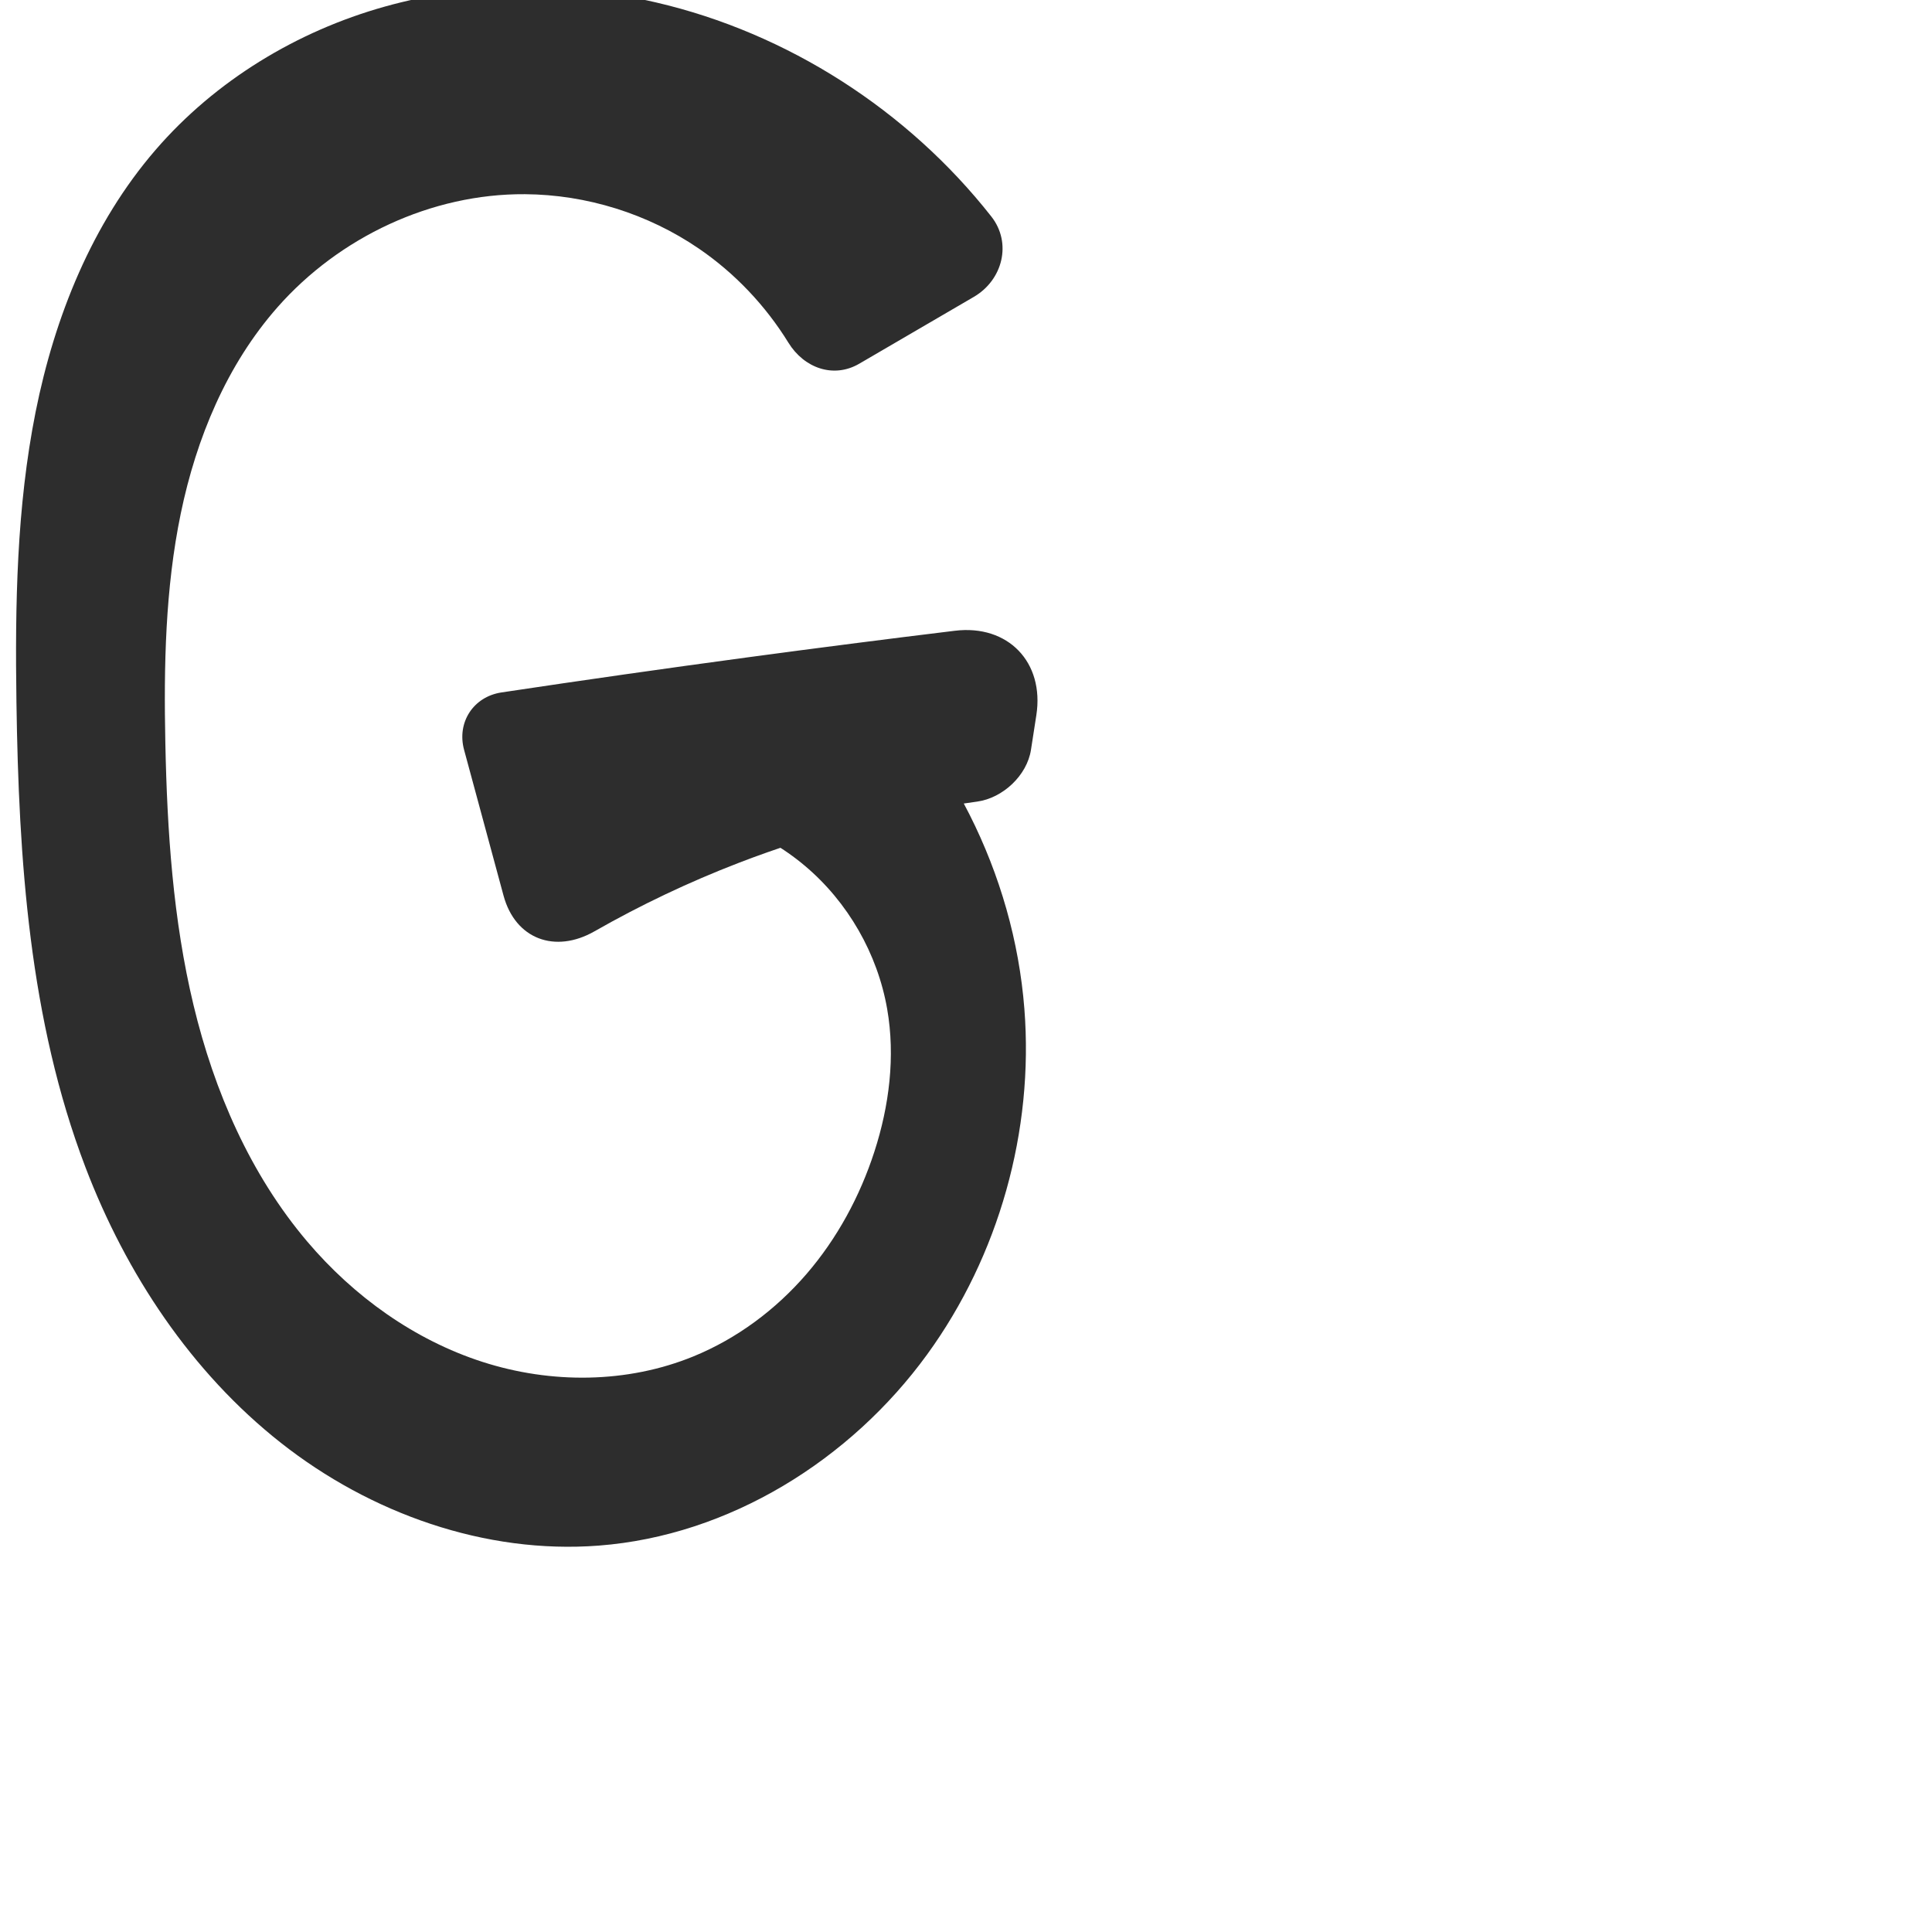
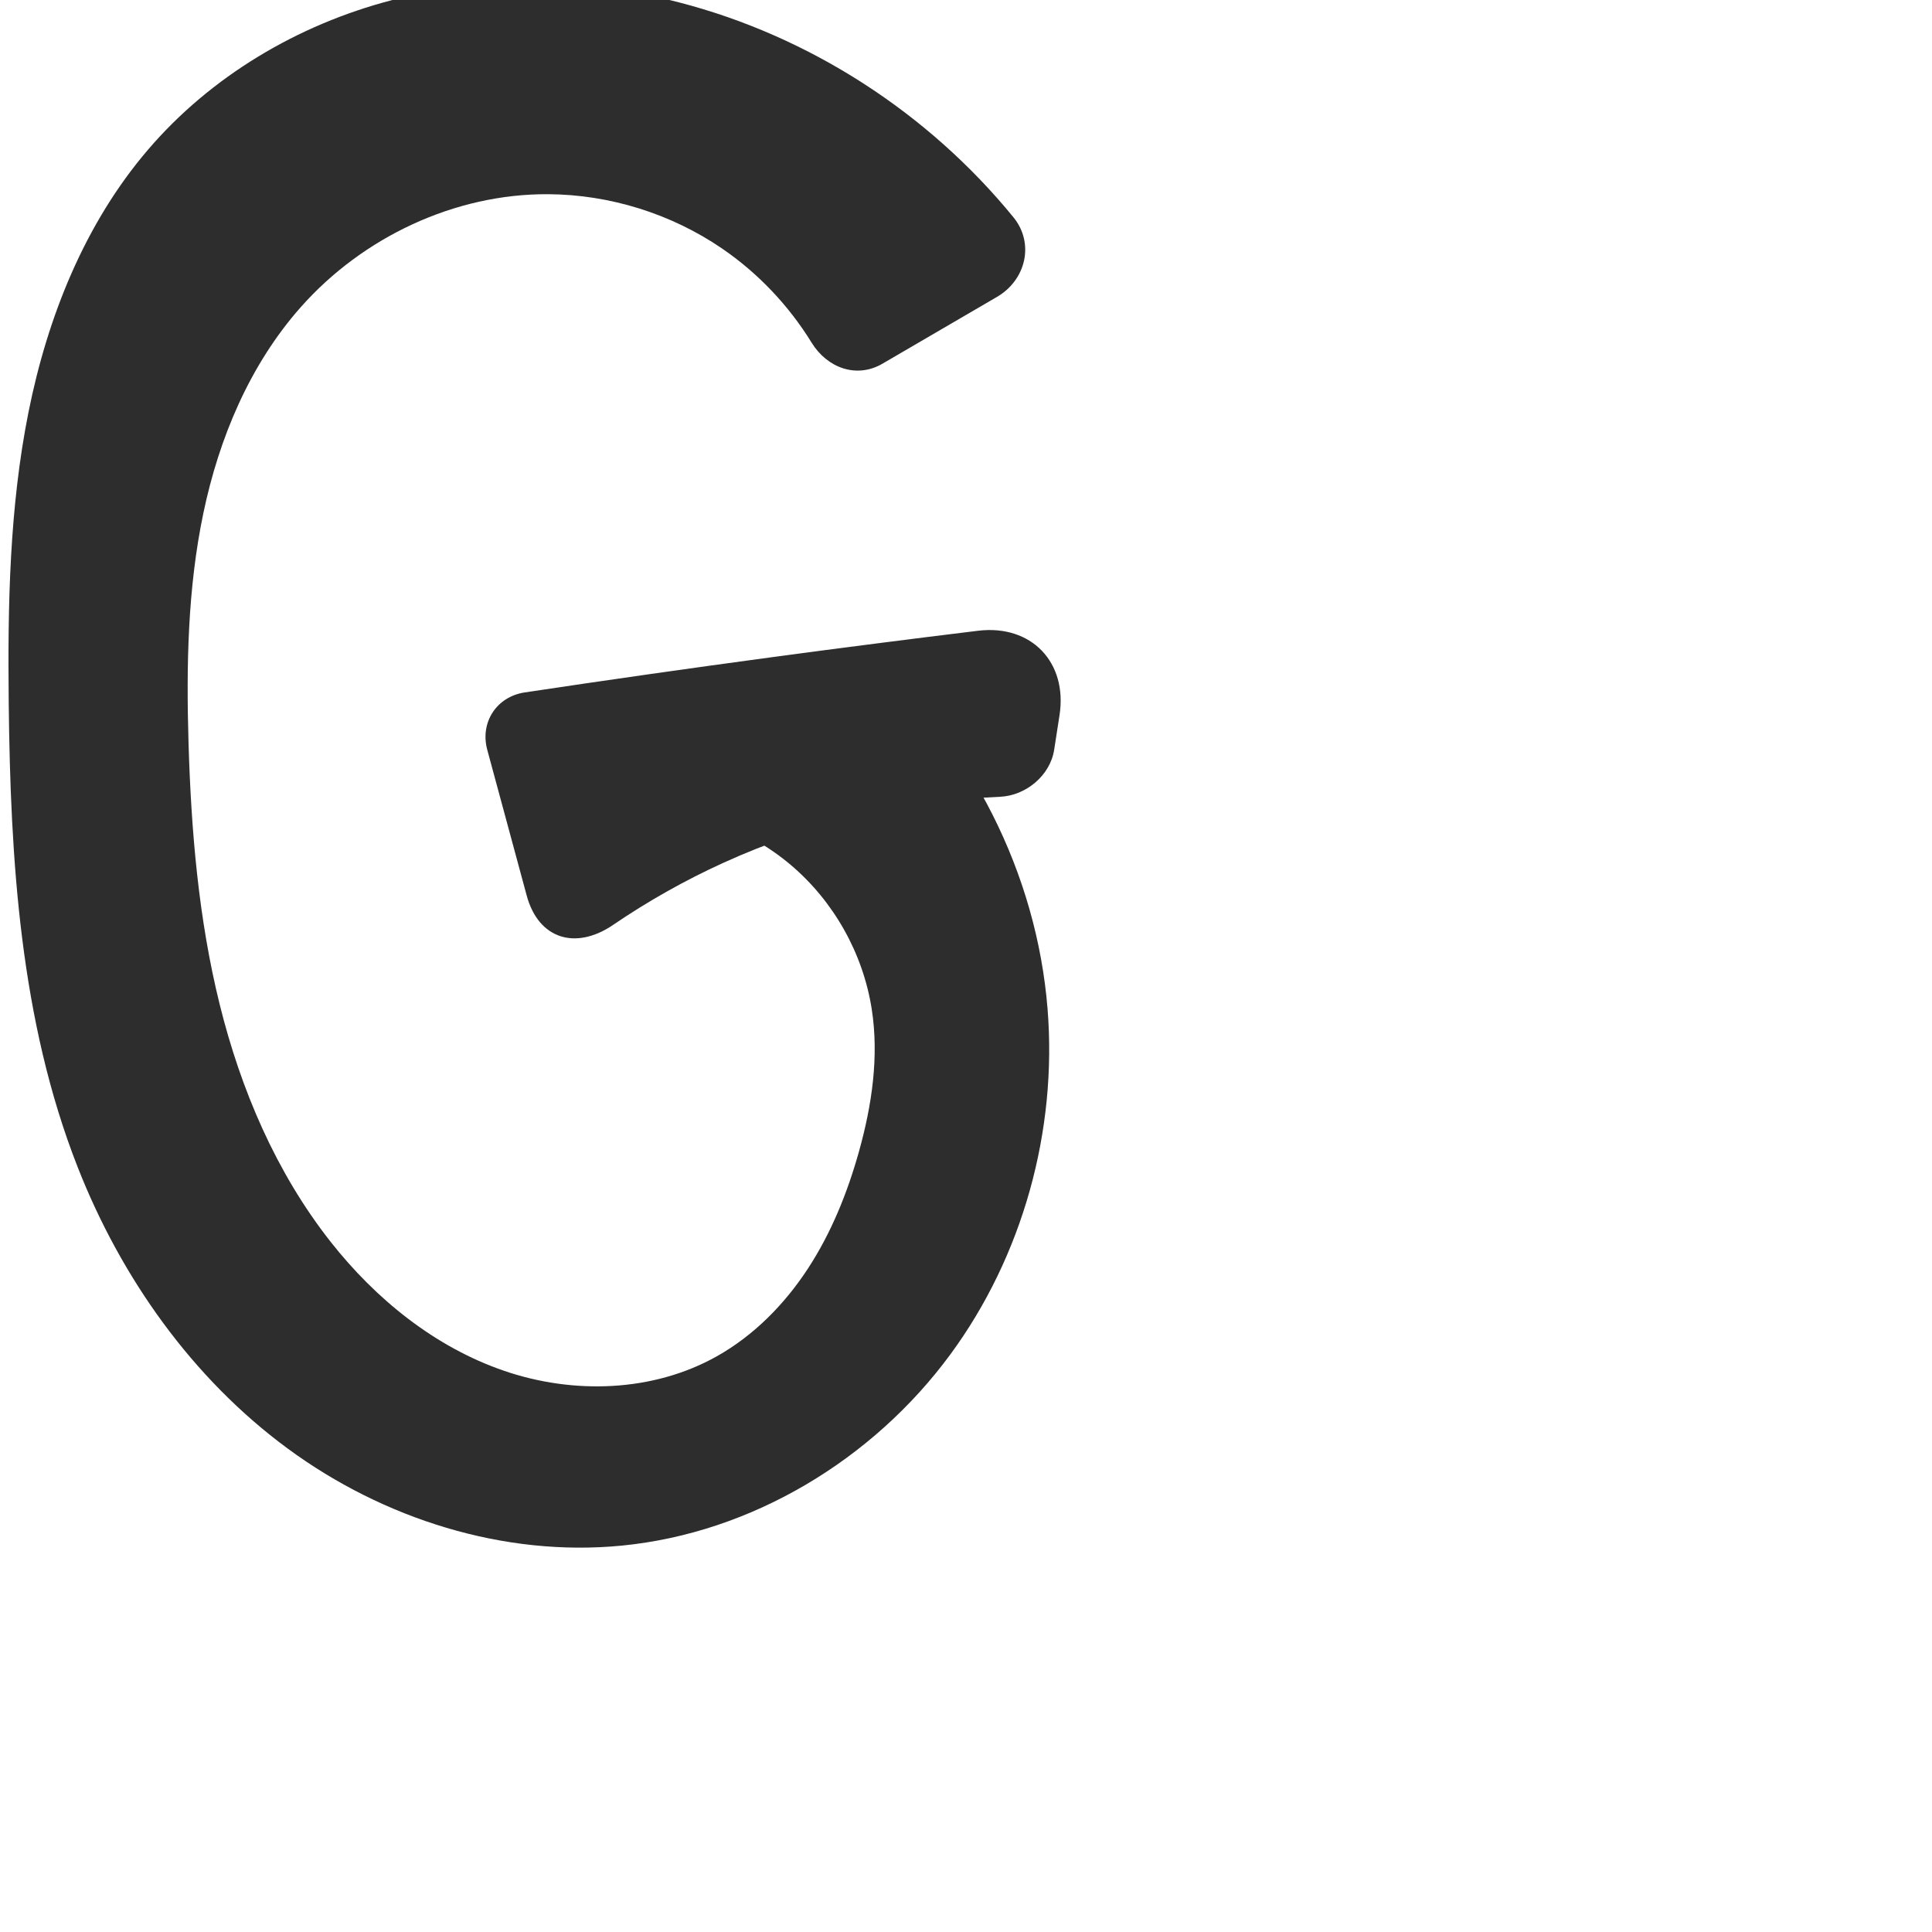
<svg xmlns="http://www.w3.org/2000/svg" xml:space="preserve" width="1000" height="1000" version="1.1" style="clip-rule:evenodd;fill-rule:evenodd;image-rendering:optimizeQuality;shape-rendering:geometricPrecision;text-rendering:geometricPrecision" viewBox="0 0 1000 1000" id="svg10">
  <defs id="defs4">
    <style type="text/css" id="style2">
   
    .fil0 {fill:#EF7F1A;fill-rule:nonzero}
   
  </style>
  </defs>
-   <path style="fill:#2d2d2d;fill-rule:nonzero;stroke:none;stroke-width:1px;stroke-linecap:butt;stroke-linejoin:miter;stroke-opacity:1" d="m 336.549,418.746 c 29.043,0.106 57.936,10.728 80.133,29.458 22.197,18.73 37.526,45.426 42.515,74.037 4.289,24.595 1.079,50.115 -6.618,73.865 -7.498,23.135 -19.287,44.956 -35.177,63.366 -15.891,18.41 -35.919,33.353 -58.424,42.571 -34.391,14.087 -73.814,14.281 -109.189,2.888 -35.375,-11.393 -66.701,-33.945 -90.742,-62.286 -29.533,-34.815 -48.186,-77.896 -58.853,-122.286 -10.667,-44.39 -13.678,-90.264 -14.615,-135.908 -0.815,-39.732 -0.058,-79.779 7.993,-118.696 8.051,-38.917 23.785,-76.912 50.059,-106.728 31.998,-36.312 79.683,-58.829 128.081,-58.512 31.902,0.209 63.676,10.146 90.012,28.152 18.65,12.751 34.52,29.511 46.375,48.738 8.084,13.111 23.325,18.62 36.648,10.85 l 59.278,-34.574 c 15.036,-8.769 19.829,-27.95 9.074,-41.626 C 469.869,57.085 407.686,17.072 339.512,1.248 293.438,-9.447 244.659,-9.334 199.114,3.428 153.569,16.189 111.425,41.79 80.514,77.59 47.651,115.65 28.273,163.926 18.428,213.236 8.584,262.547 7.777,313.191 8.51,363.47 9.698,444.998 15.154,527.977 44.224,604.156 65.259,659.28 99.028,710.281 145.369,746.8 191.71,783.319 251.099,804.512 309.927,800 377.387,794.826 440.138,755.78 479.905,701.042 517.069,649.887 535.151,585.252 530.218,522.214 524.743,452.243 490.768,384.92 437.732,338.949 Z m 157.691,-92.267 c -35.792,4.358 -71.556,8.946 -107.288,13.763 -42.509,5.731 -84.975,11.786 -127.392,18.165 -14.533,2.186 -23.196,15.499 -19.357,29.685 l 20.421,75.457 c 6.117,22.602 26.721,30.116 47.055,18.517 23.958,-13.667 48.943,-25.532 74.681,-35.45 39.707,-15.301 81.201,-25.955 123.364,-31.702 13.317,-1.815 25.847,-13.518 27.905,-26.8 l 2.78,-17.942 c 4.245,-27.401 -14.644,-47.045 -42.168,-43.693 z" id="path962" />
+   <path style="fill:#2d2d2d;fill-rule:nonzero;stroke:none;stroke-width:1px;stroke-linecap:butt;stroke-linejoin:miter;stroke-opacity:1" d="m 328.549,418.746 c 29.164,-0.401 58.353,10.042 80.644,28.852 22.291,18.81 37.494,45.827 42.003,74.644 3.852,24.613 0.1,49.875 -6.618,73.865 -5.951,21.253 -14.292,41.978 -26.362,60.456 -12.07,18.478 -27.992,34.68 -47.239,45.481 -33.027,18.534 -74.206,19.776 -110.032,7.495 -35.826,-12.28 -66.487,-37.125 -89.899,-66.893 -28.145,-35.786 -46.418,-78.633 -57.352,-122.829 -10.934,-44.195 -14.765,-89.858 -16.115,-135.365 -1.179,-39.749 -0.463,-79.842 7.662,-118.769 8.124,-38.927 24.037,-76.874 50.39,-106.654 32.067,-36.238 79.693,-58.79 128.081,-58.512 31.907,0.183 63.694,10.11 90.034,28.119 18.655,12.754 34.524,29.524 46.37,48.762 8.077,13.116 23.308,18.629 36.63,10.859 l 59.278,-34.574 c 15.036,-8.769 19.525,-27.752 8.523,-41.231 C 480.479,58.462 419.024,18.705 351.512,1.248 302.973,-11.304 251.239,-12.521 202.721,0.109 154.202,12.739 109.091,39.482 76.514,77.59 43.857,115.791 24.599,164.048 14.748,213.33 4.896,262.611 3.969,313.216 4.51,363.47 5.389,445.037 10.396,528.233 40.224,604.156 62.675,661.3 99.505,713.432 148.964,749.807 198.424,786.181 260.825,805.992 321.927,800 c 67.203,-6.59 129.971,-44.56 169.978,-98.958 37.479,-50.962 55.379,-115.771 50.313,-178.828 -5.62,-69.941 -39.561,-137.197 -92.486,-183.265 z m 177.691,-92.267 c -35.792,4.358 -71.556,8.946 -107.288,13.763 -42.509,5.731 -84.975,11.786 -127.392,18.165 -14.533,2.186 -23.196,15.499 -19.357,29.685 l 20.421,75.457 c 6.117,22.602 25.386,28.348 44.727,15.172 18.046,-12.294 37.137,-23.052 57.008,-32.105 44.942,-20.474 93.874,-32.121 143.211,-34.204 13.427,-0.567 26,-11.016 28.058,-24.299 l 2.78,-17.942 c 4.245,-27.401 -14.644,-47.045 -42.168,-43.693 z" id="path962" />
</svg>
